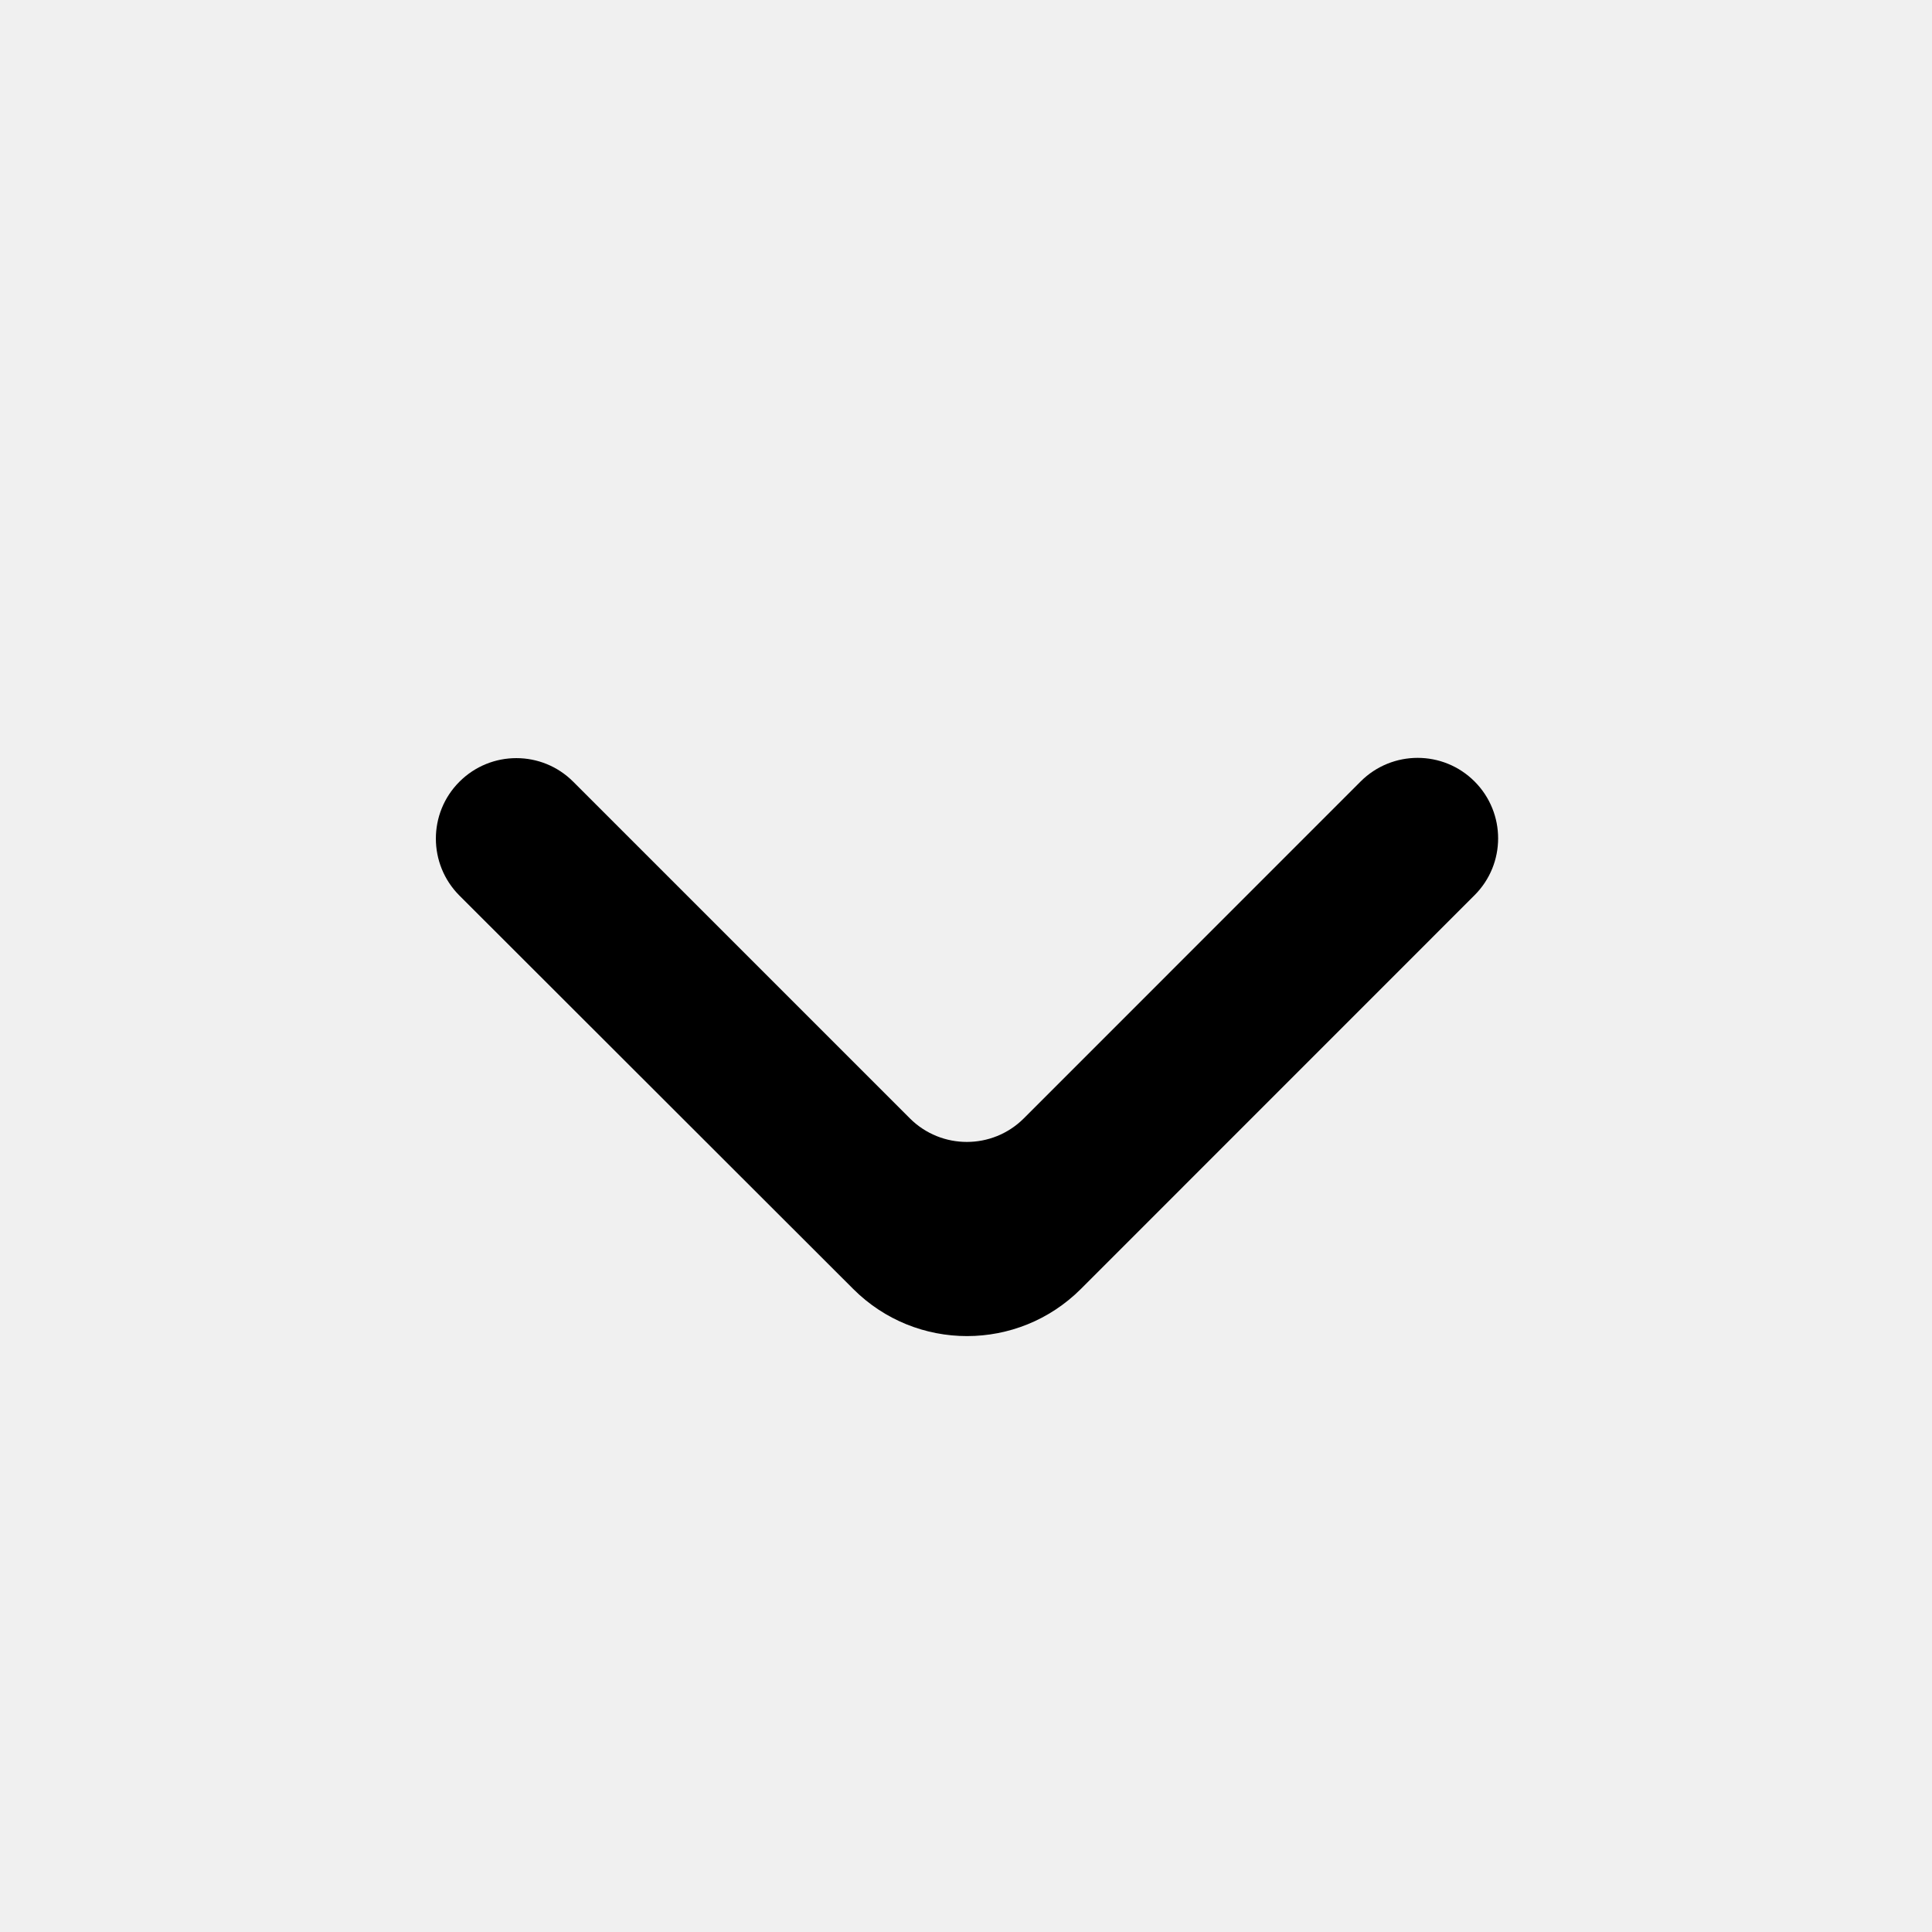
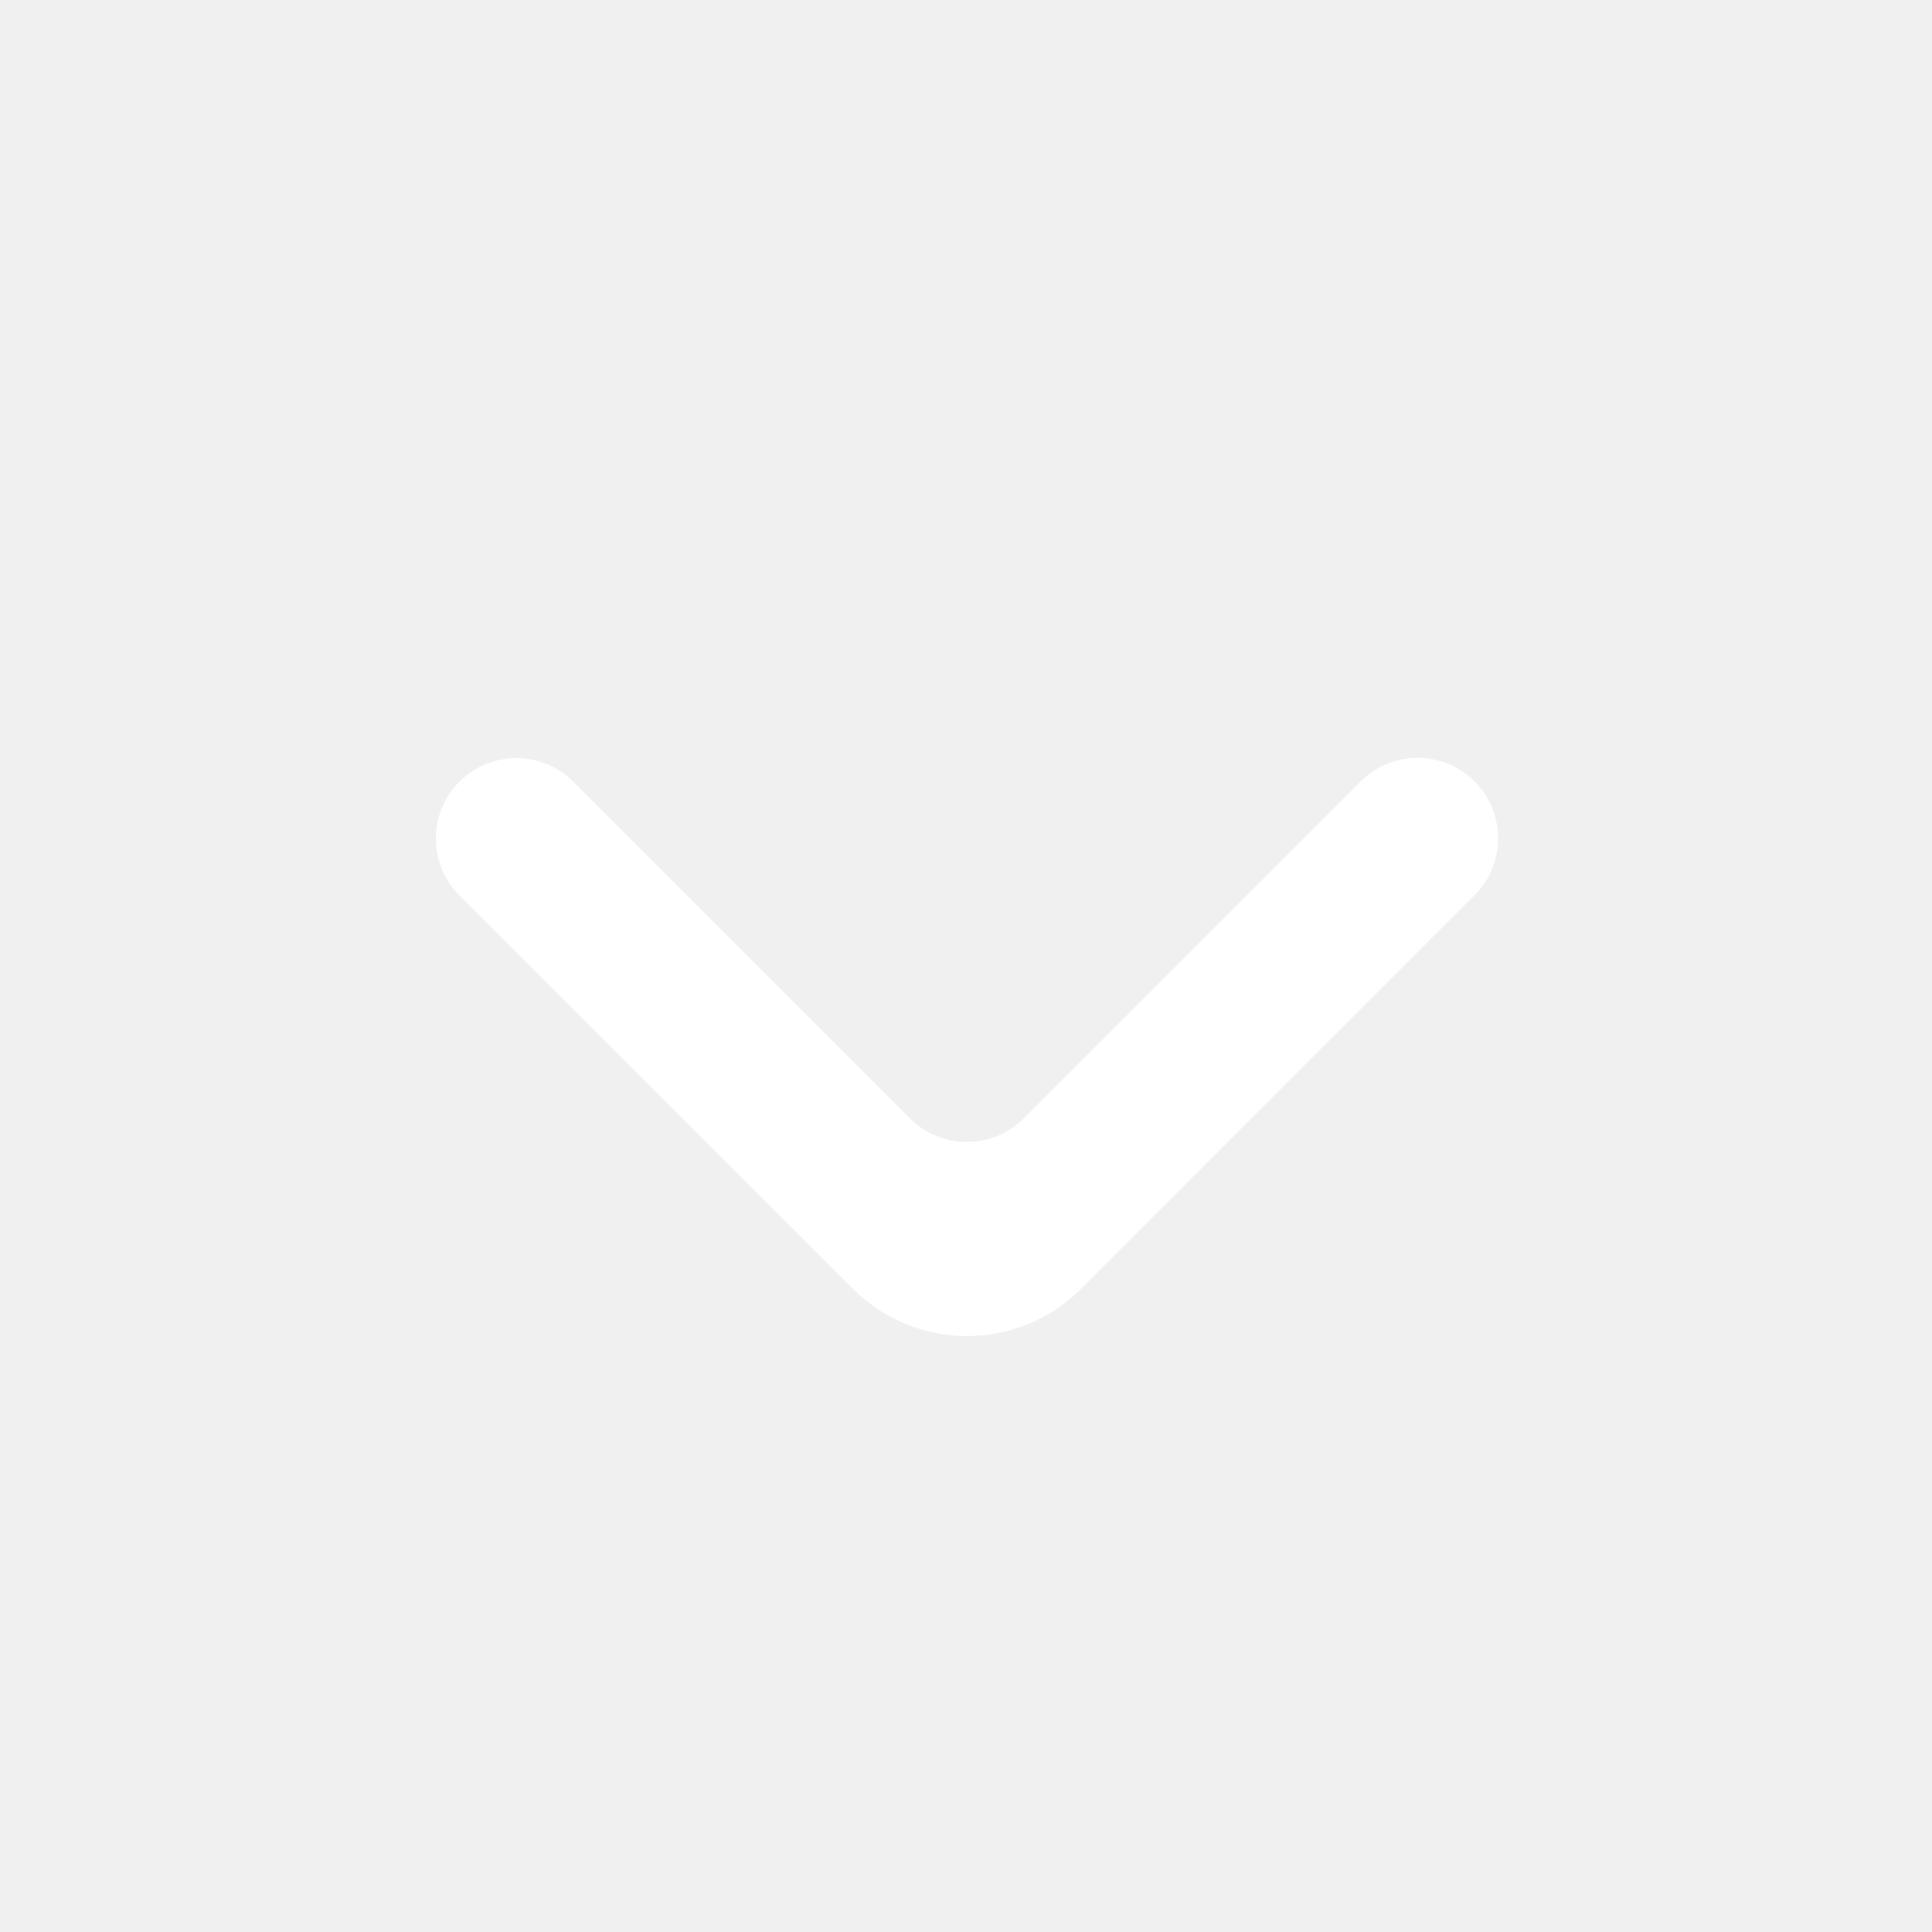
<svg xmlns="http://www.w3.org/2000/svg" width="800px" height="800px" viewBox="0 0 24 24" fill="black">
-   <path d="M5.707 9.711C5.317 10.101 5.317 10.734 5.707 11.125L10.599 16.012C11.38 16.793 12.646 16.792 13.427 16.012L18.317 11.121C18.708 10.731 18.708 10.098 18.317 9.707C17.927 9.317 17.294 9.317 16.903 9.707L12.718 13.893C12.327 14.283 11.694 14.283 11.303 13.893L7.121 9.711C6.731 9.32 6.098 9.32 5.707 9.711Z" fill="black" />
+   <path d="M5.707 9.711C5.317 10.101 5.317 10.734 5.707 11.125L10.599 16.012C11.38 16.793 12.646 16.792 13.427 16.012L18.317 11.121C18.708 10.731 18.708 10.098 18.317 9.707C17.927 9.317 17.294 9.317 16.903 9.707L12.718 13.893C12.327 14.283 11.694 14.283 11.303 13.893L7.121 9.711C6.731 9.32 6.098 9.32 5.707 9.711Z" fill="white" />
</svg>
